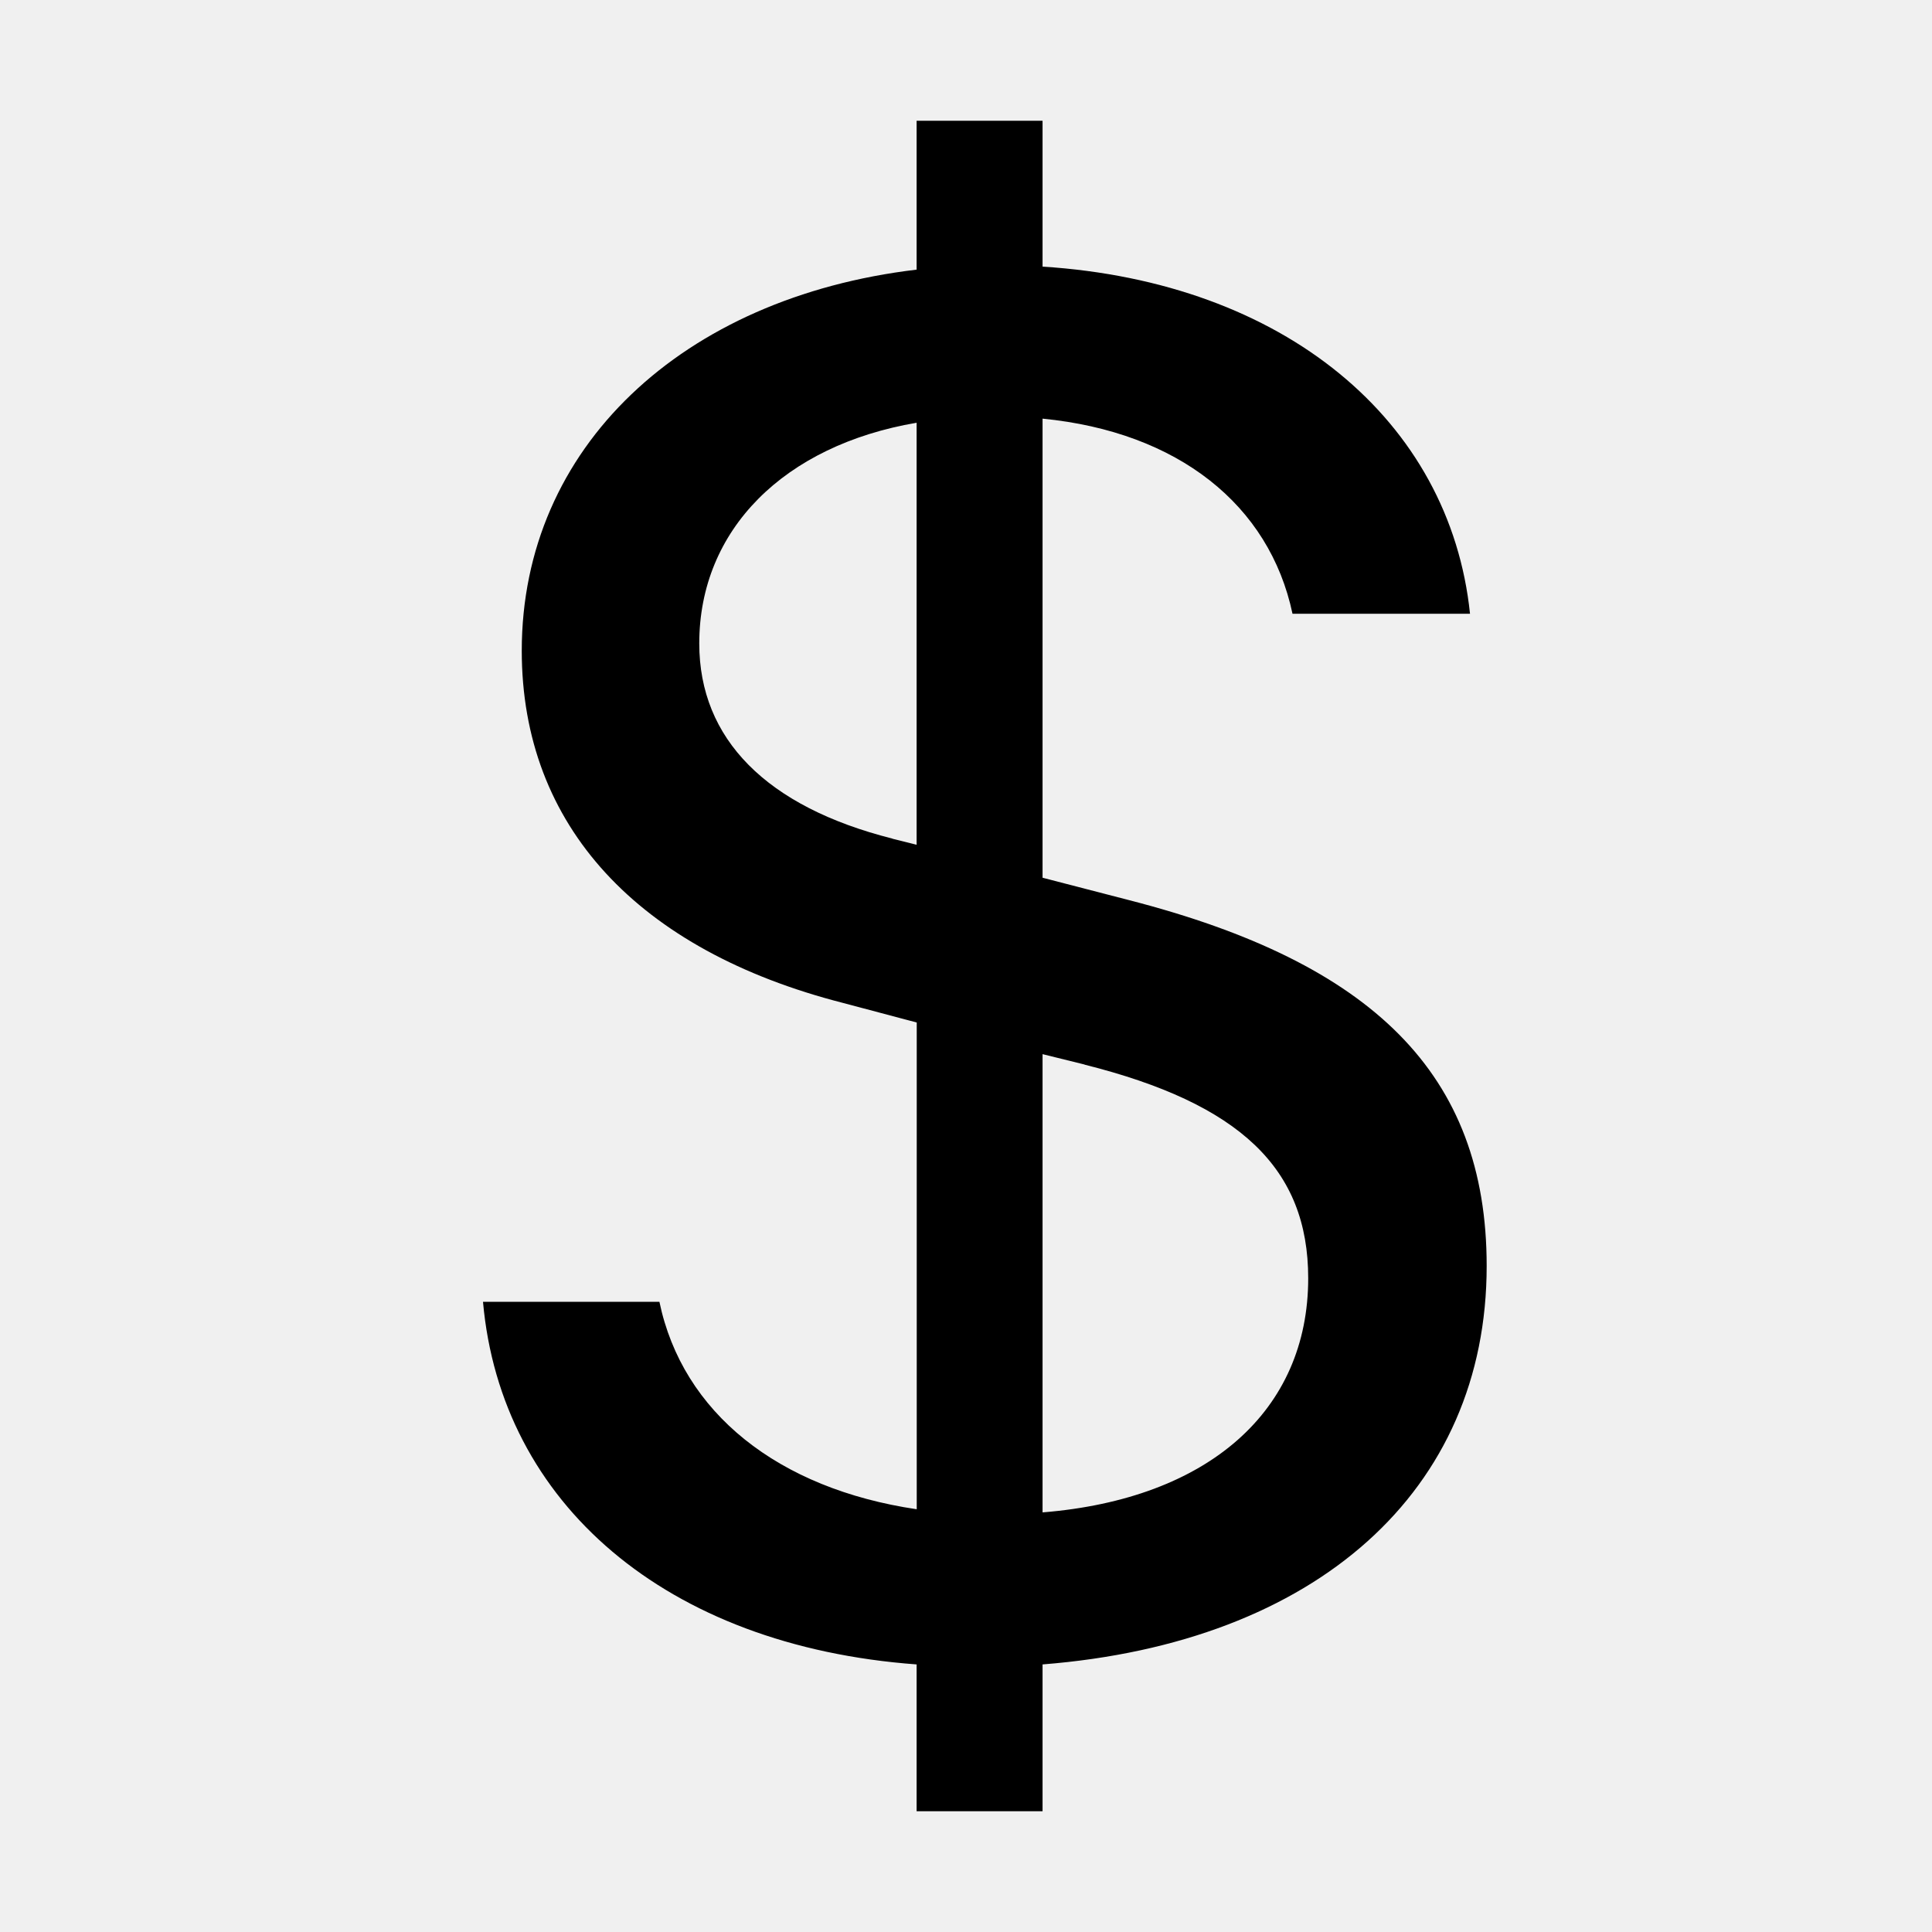
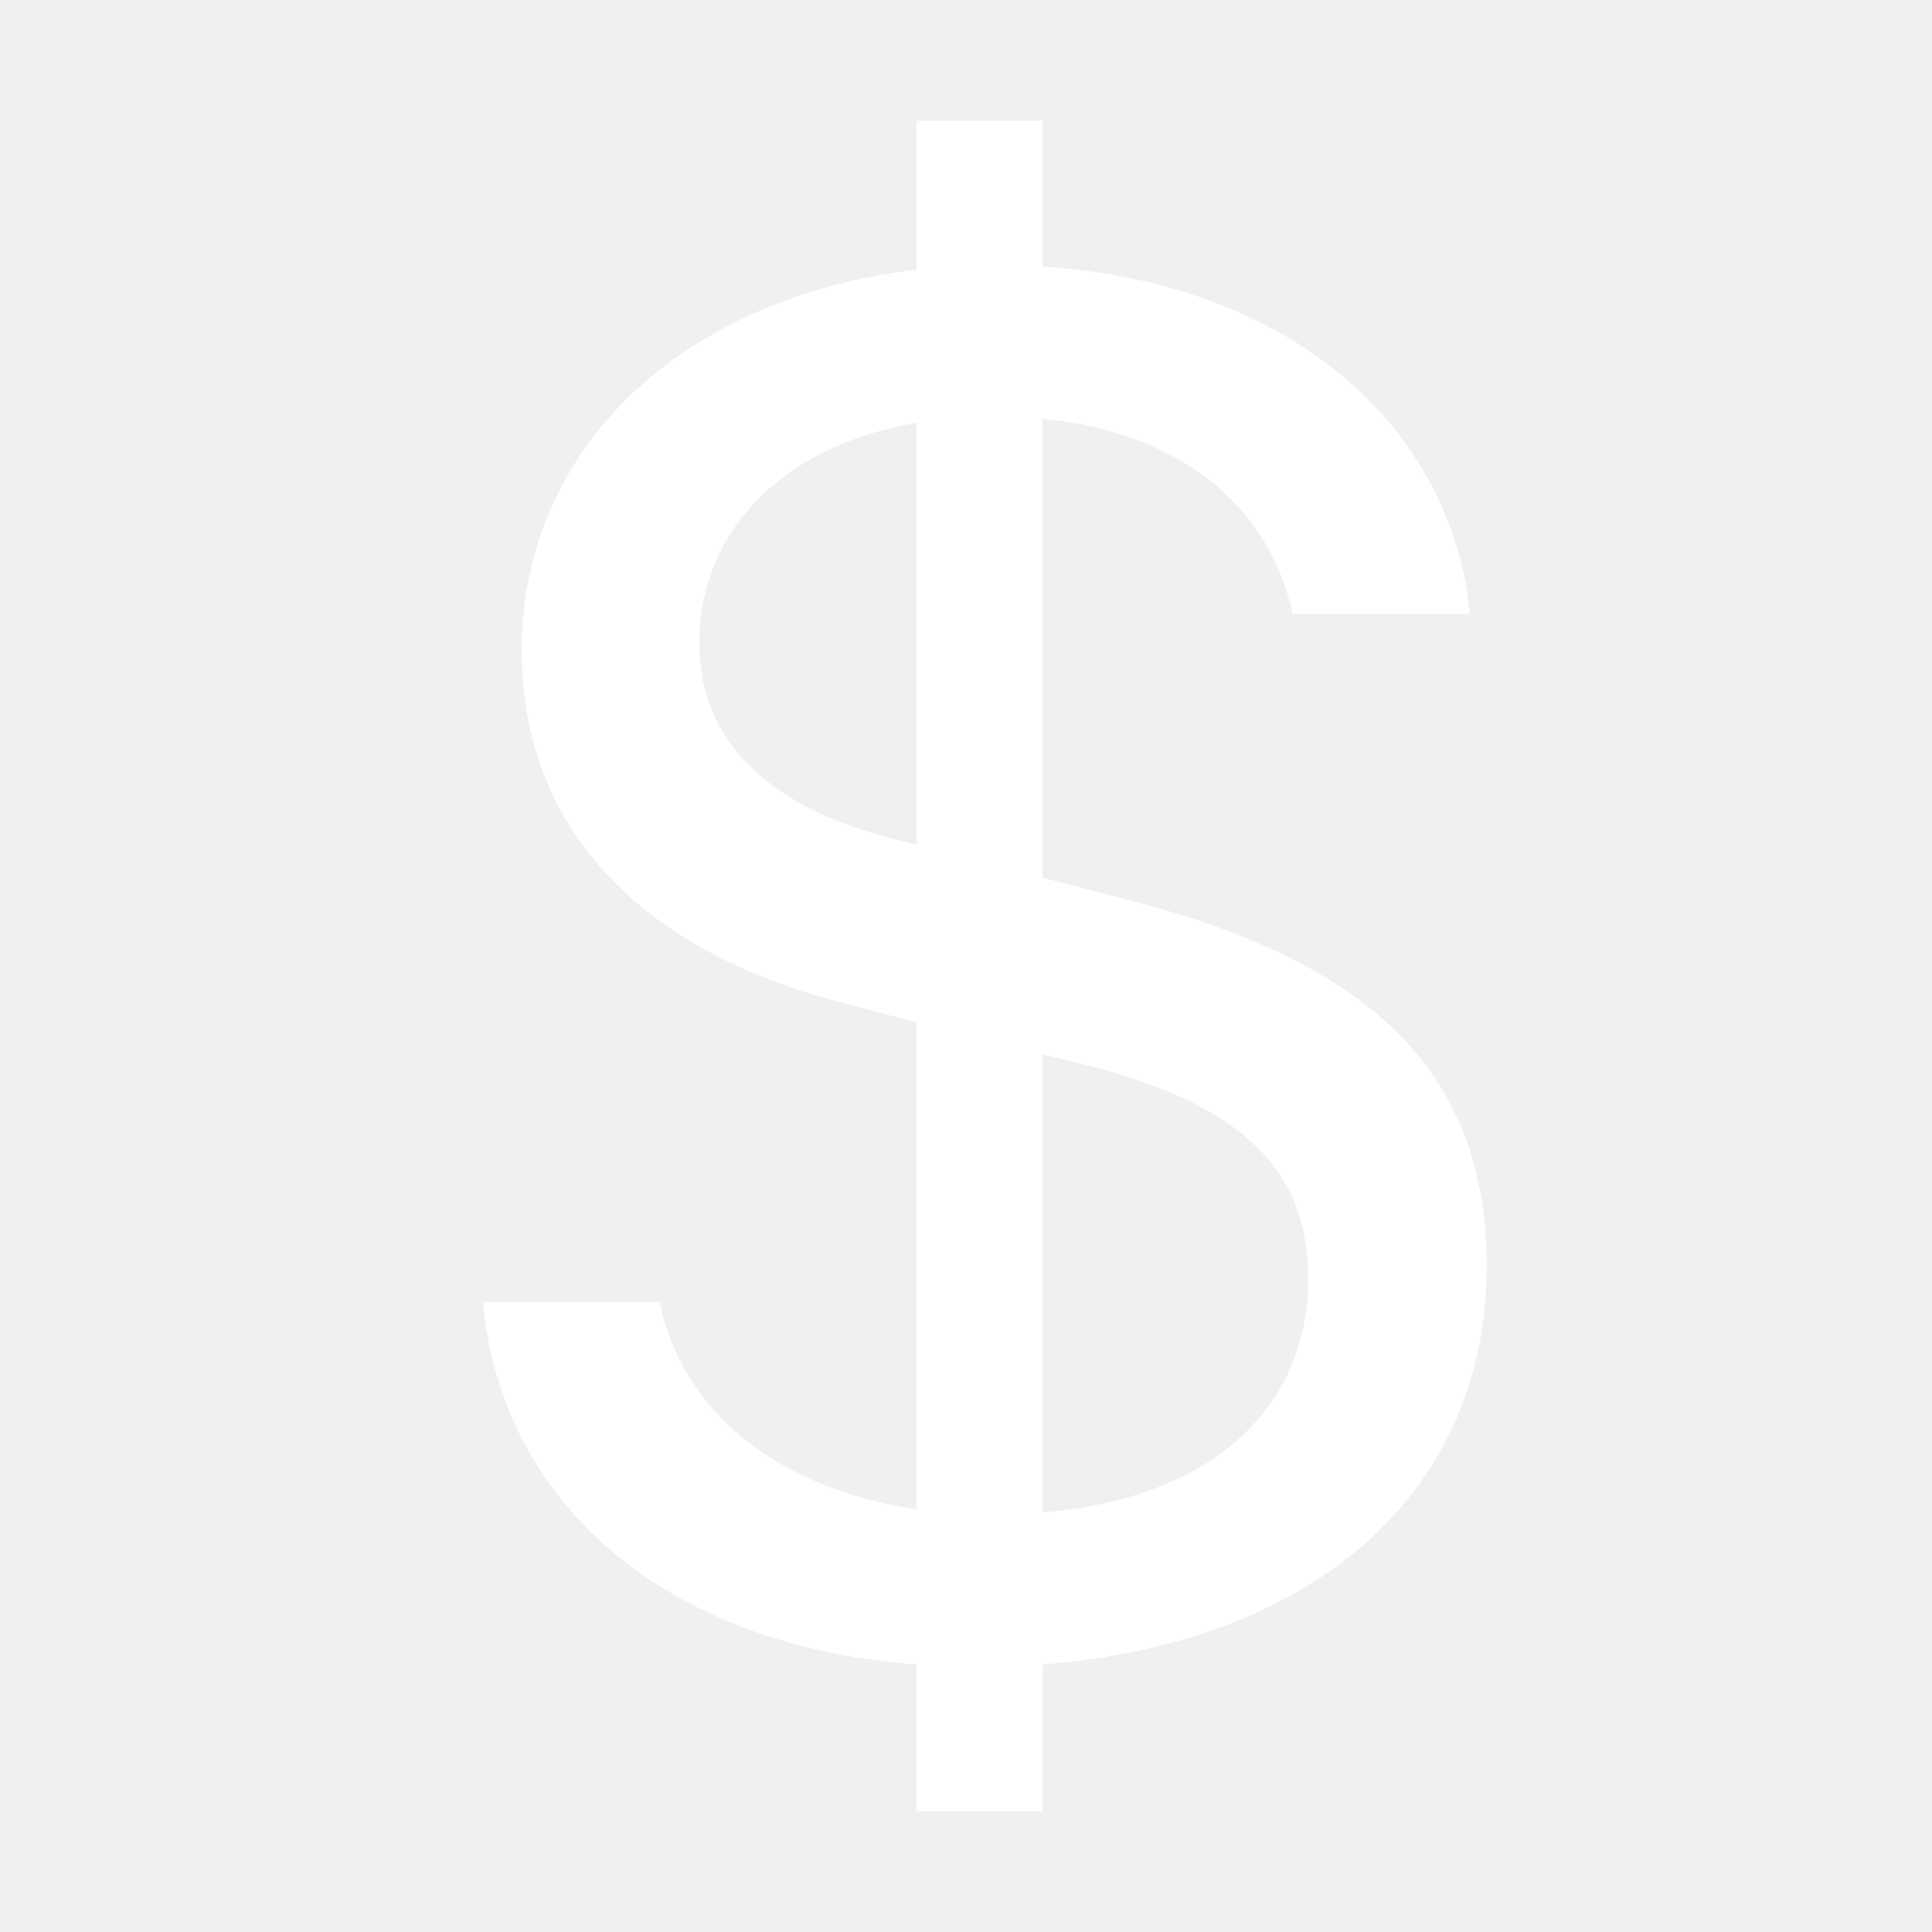
- <svg xmlns="http://www.w3.org/2000/svg" width="16" height="16" fill="currentColor" class="bi bi-currency-dollar" viewBox="0 0 16 16">
+ <svg xmlns="http://www.w3.org/2000/svg" width="16" height="16" fill="white" class="bi bi-currency-dollar" viewBox="0 0 16 16">
  <path d="M4 10.781c.148 1.667 1.513 2.85 3.591 3.003V15h1.043v-1.216c2.27-.179 3.678-1.438 3.678-3.3 0-1.59-.947-2.51-2.956-3.028l-.722-.187V3.467c1.122.11 1.879.714 2.07 1.616h1.47c-.166-1.6-1.54-2.748-3.54-2.875V1H7.591v1.233c-1.939.23-3.27 1.472-3.27 3.156 0 1.454.966 2.483 2.661 2.917l.61.162v4.031c-1.149-.17-1.94-.8-2.131-1.718H4zm3.391-3.836c-1.043-.263-1.6-.825-1.6-1.616 0-.944.704-1.641 1.8-1.828v3.495l-.2-.05zm1.591 1.872c1.287.323 1.852.859 1.852 1.769 0 1.097-.826 1.828-2.2 1.939V8.73l.348.086z" />
</svg>
